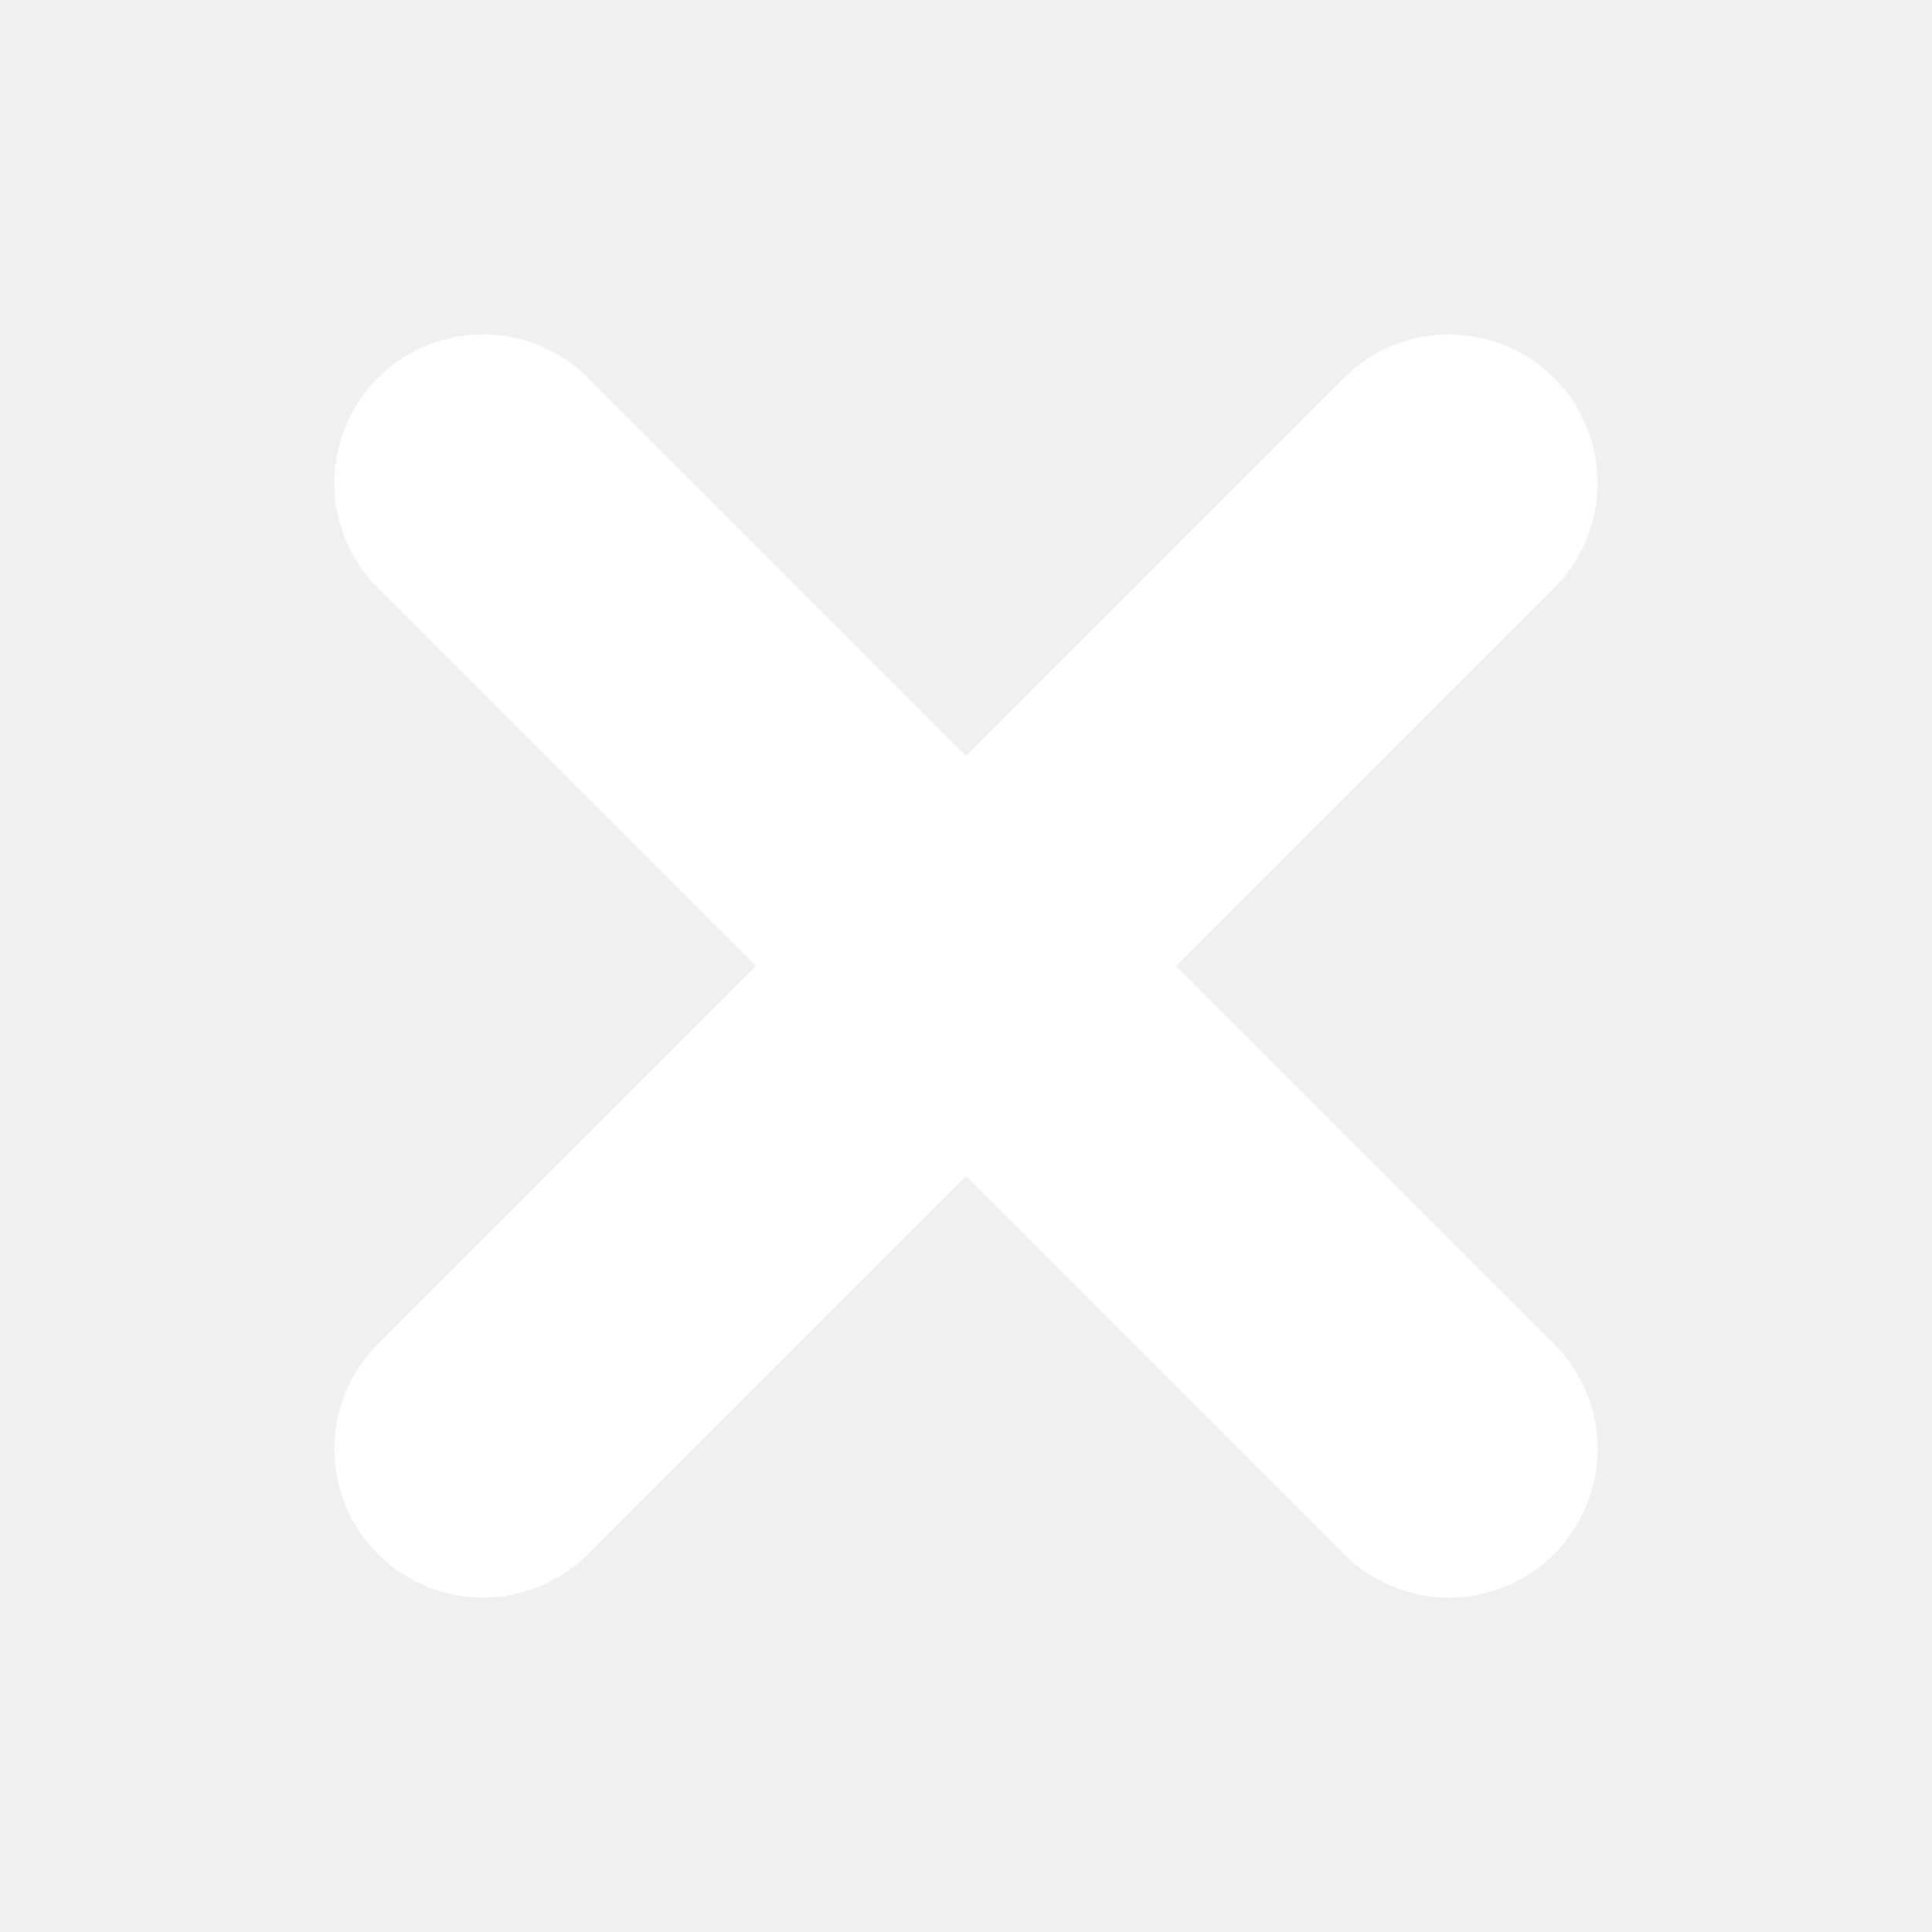
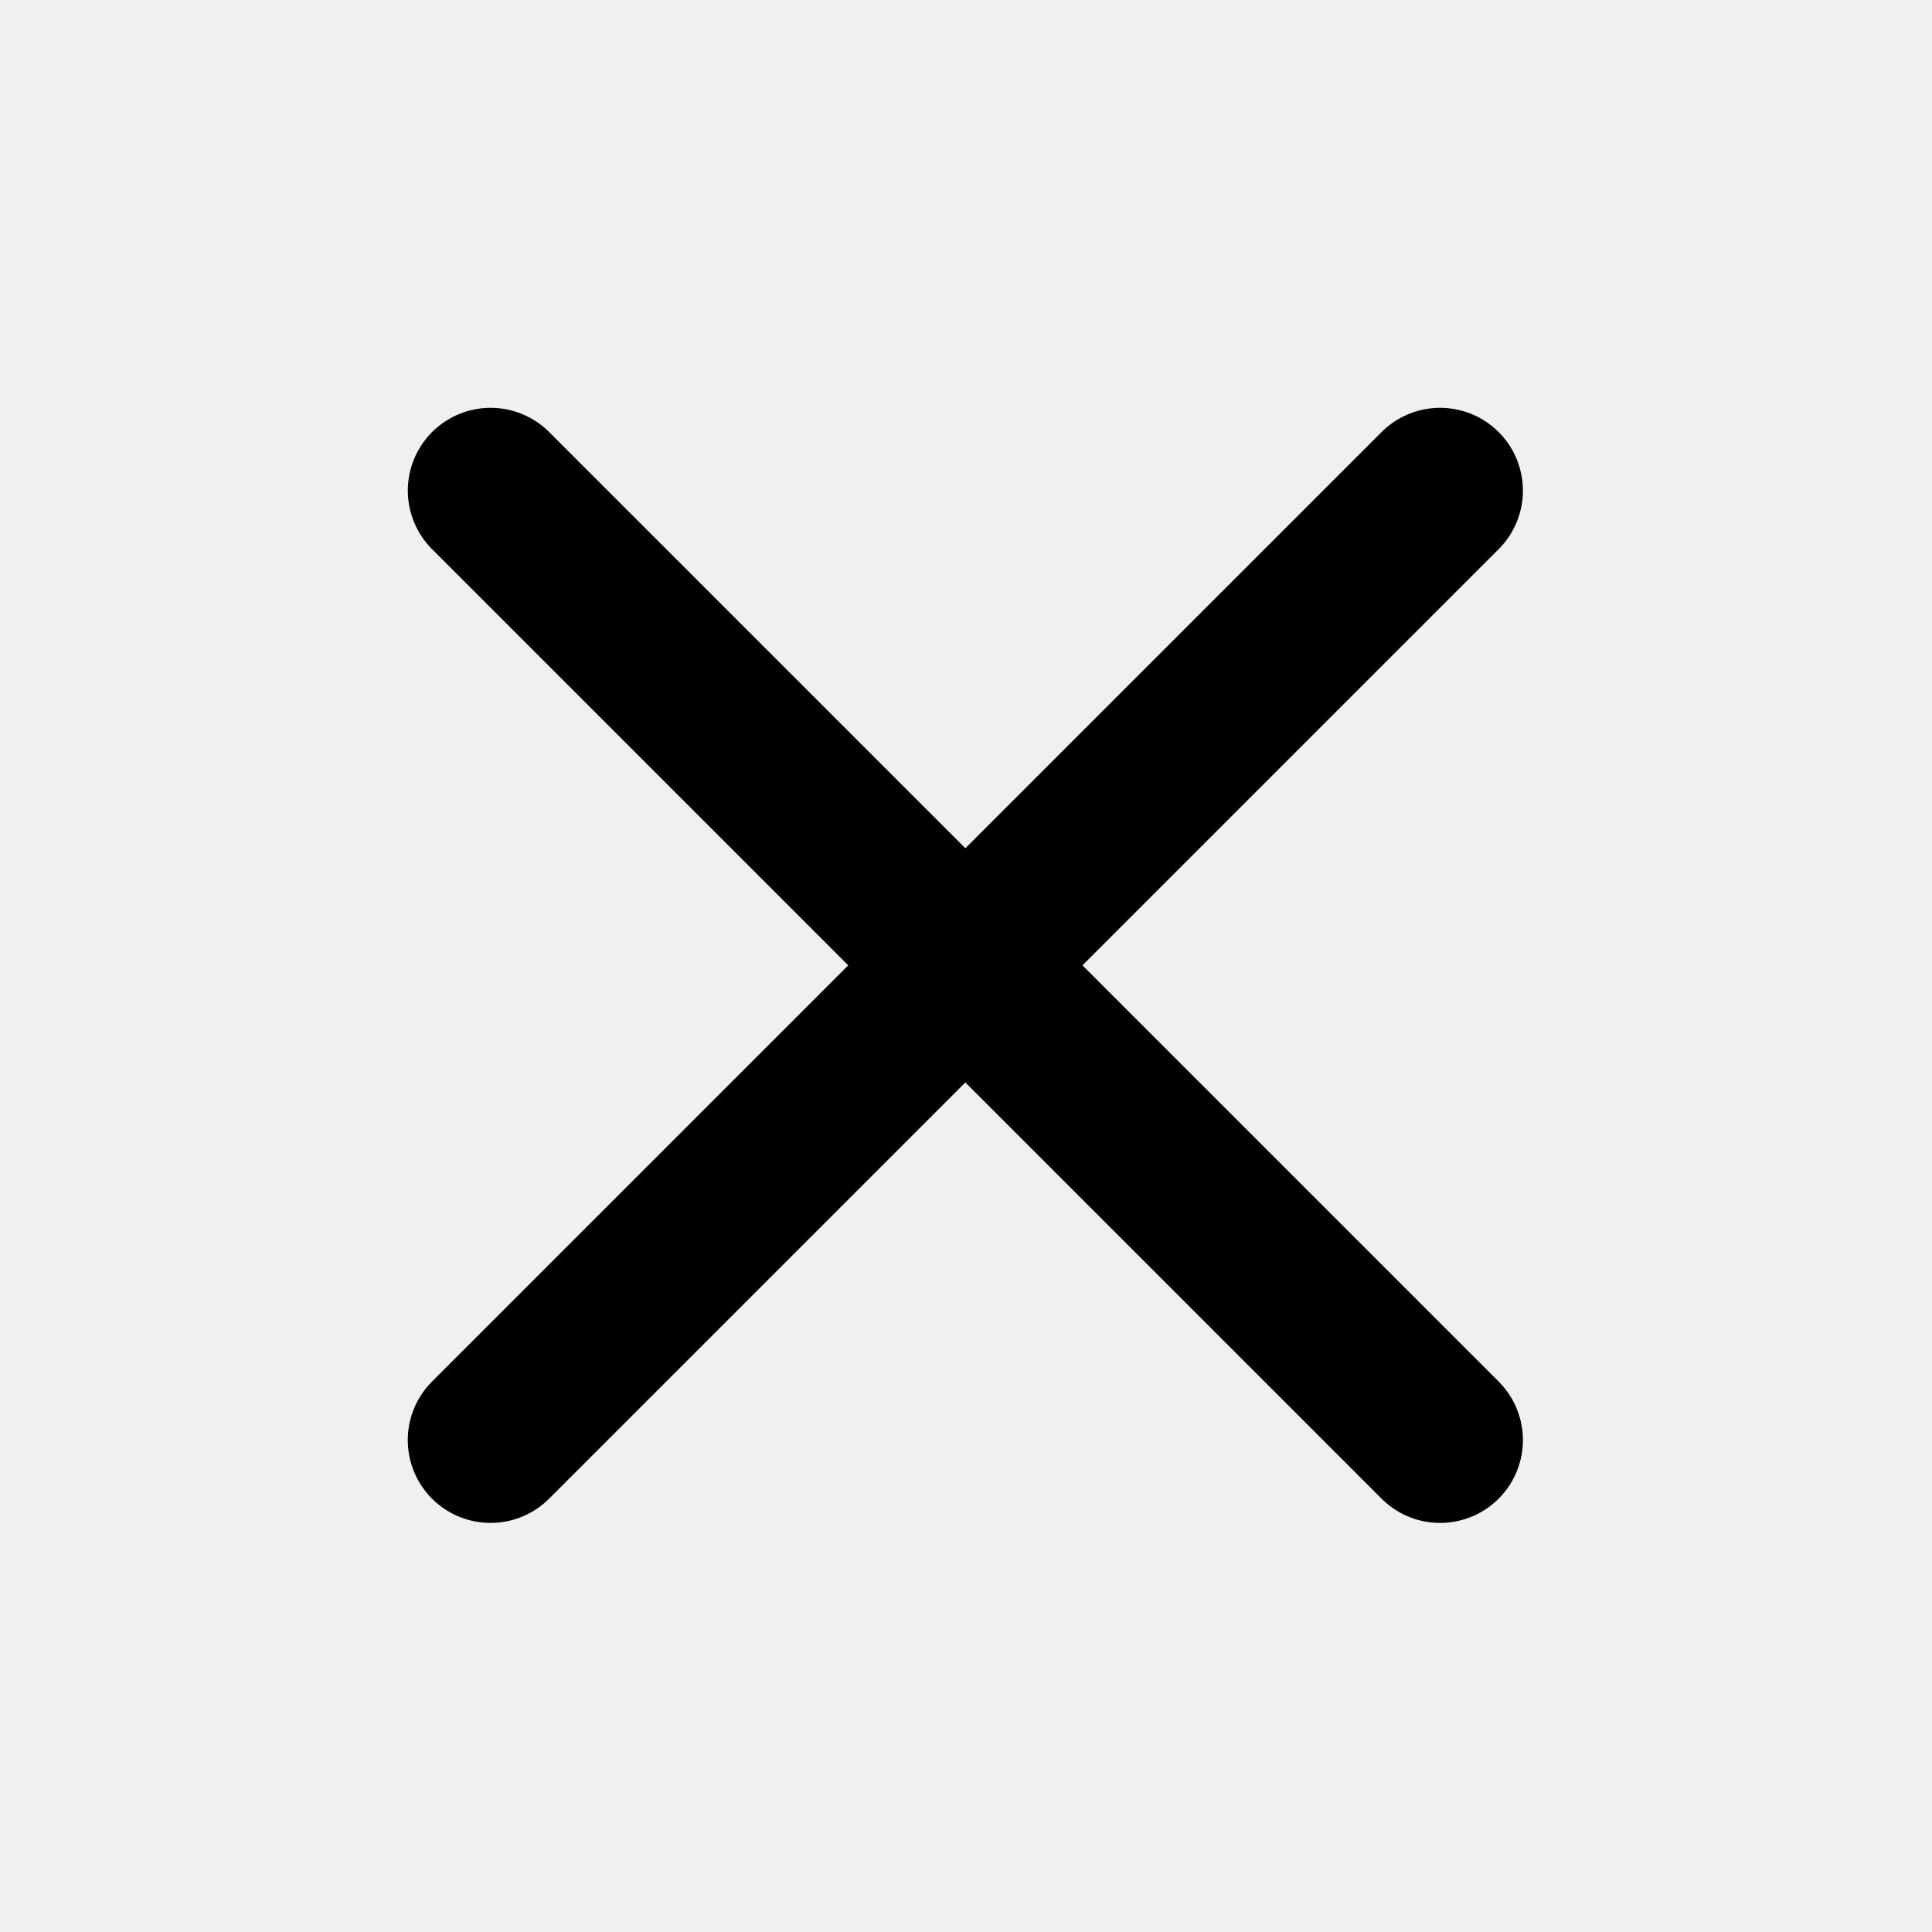
- <svg xmlns="http://www.w3.org/2000/svg" width="13" height="13" viewBox="0 0 13 13" fill="none">
-   <path d="M9.75 3.25L3.25 9.75" stroke="white" stroke-width="2" stroke-linecap="round" stroke-linejoin="round" />
-   <path d="M3.25 3.25L9.75 9.75" stroke="white" stroke-width="2" stroke-linecap="round" stroke-linejoin="round" />
+ <svg xmlns="http://www.w3.org/2000/svg" width="35" height="35" viewBox="0 0 35 35" fill="none">
+   <path d="M8.888 8.888L26.089 26.089" stroke="currentColor" stroke-width="3" stroke-linecap="round" stroke-linejoin="round" />
+   <path d="M26.089 8.888L8.887 26.089" stroke="currentColor" stroke-width="3" stroke-linecap="round" stroke-linejoin="round" />
</svg>
